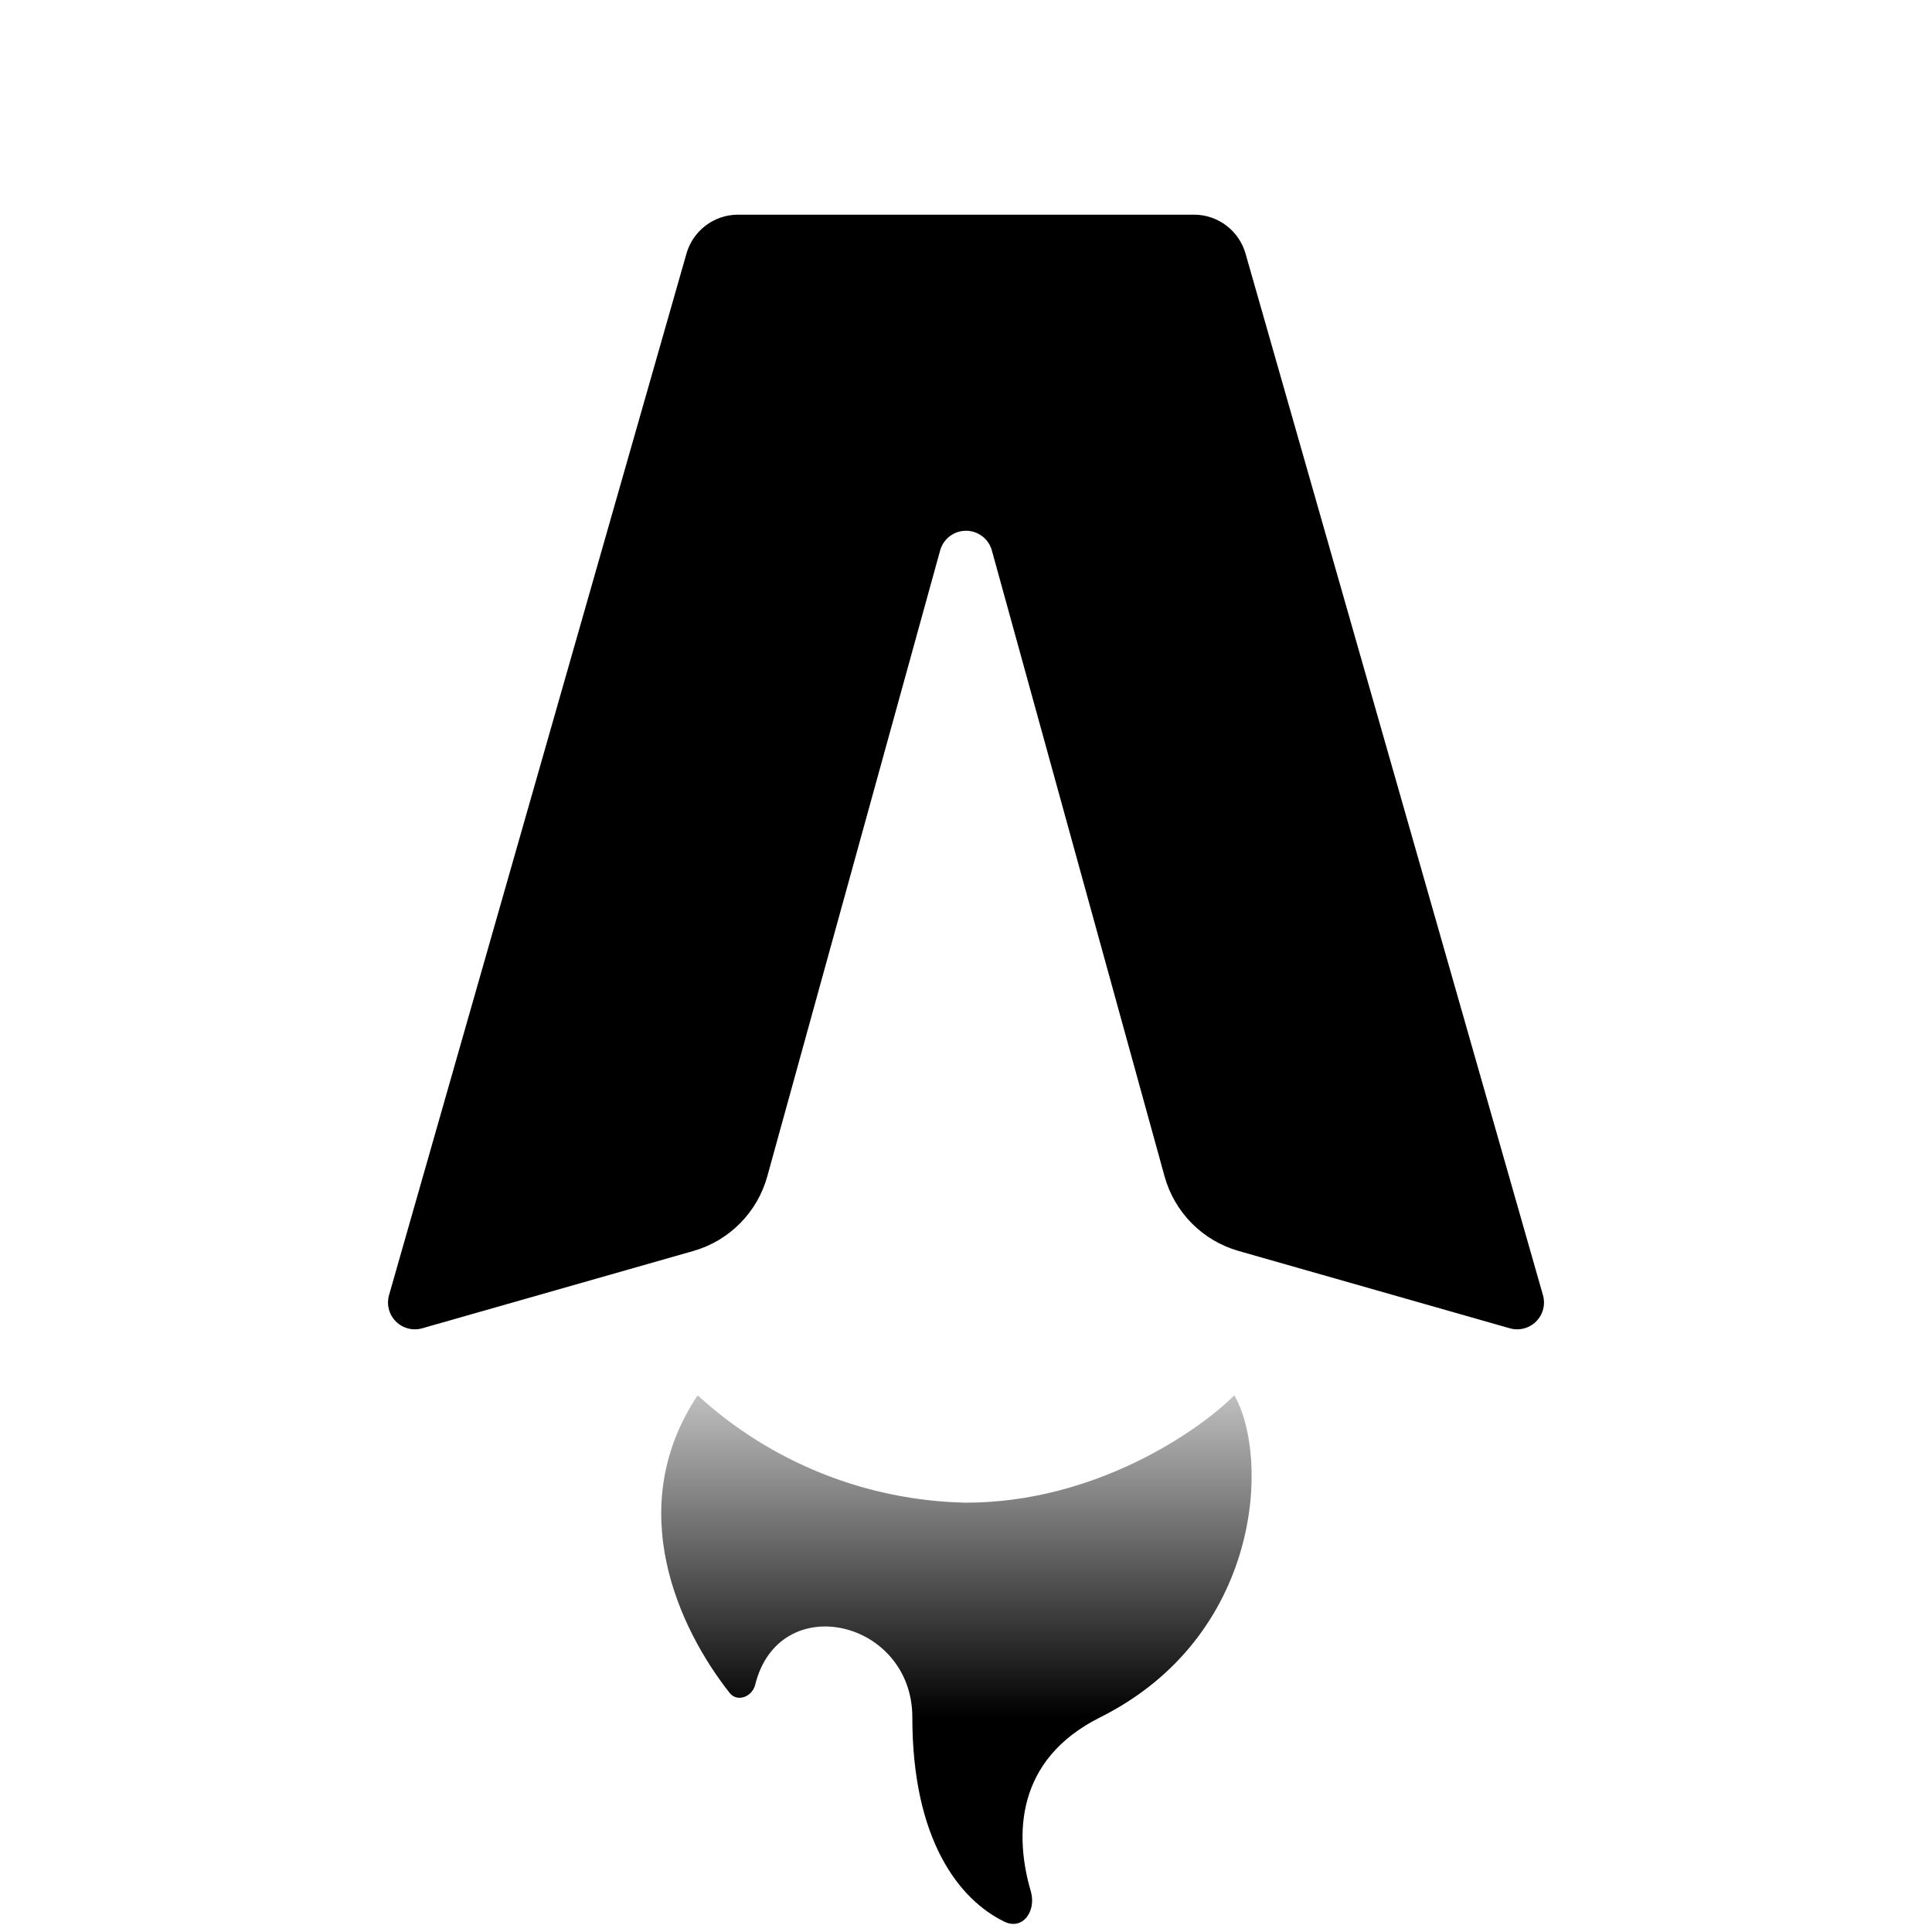
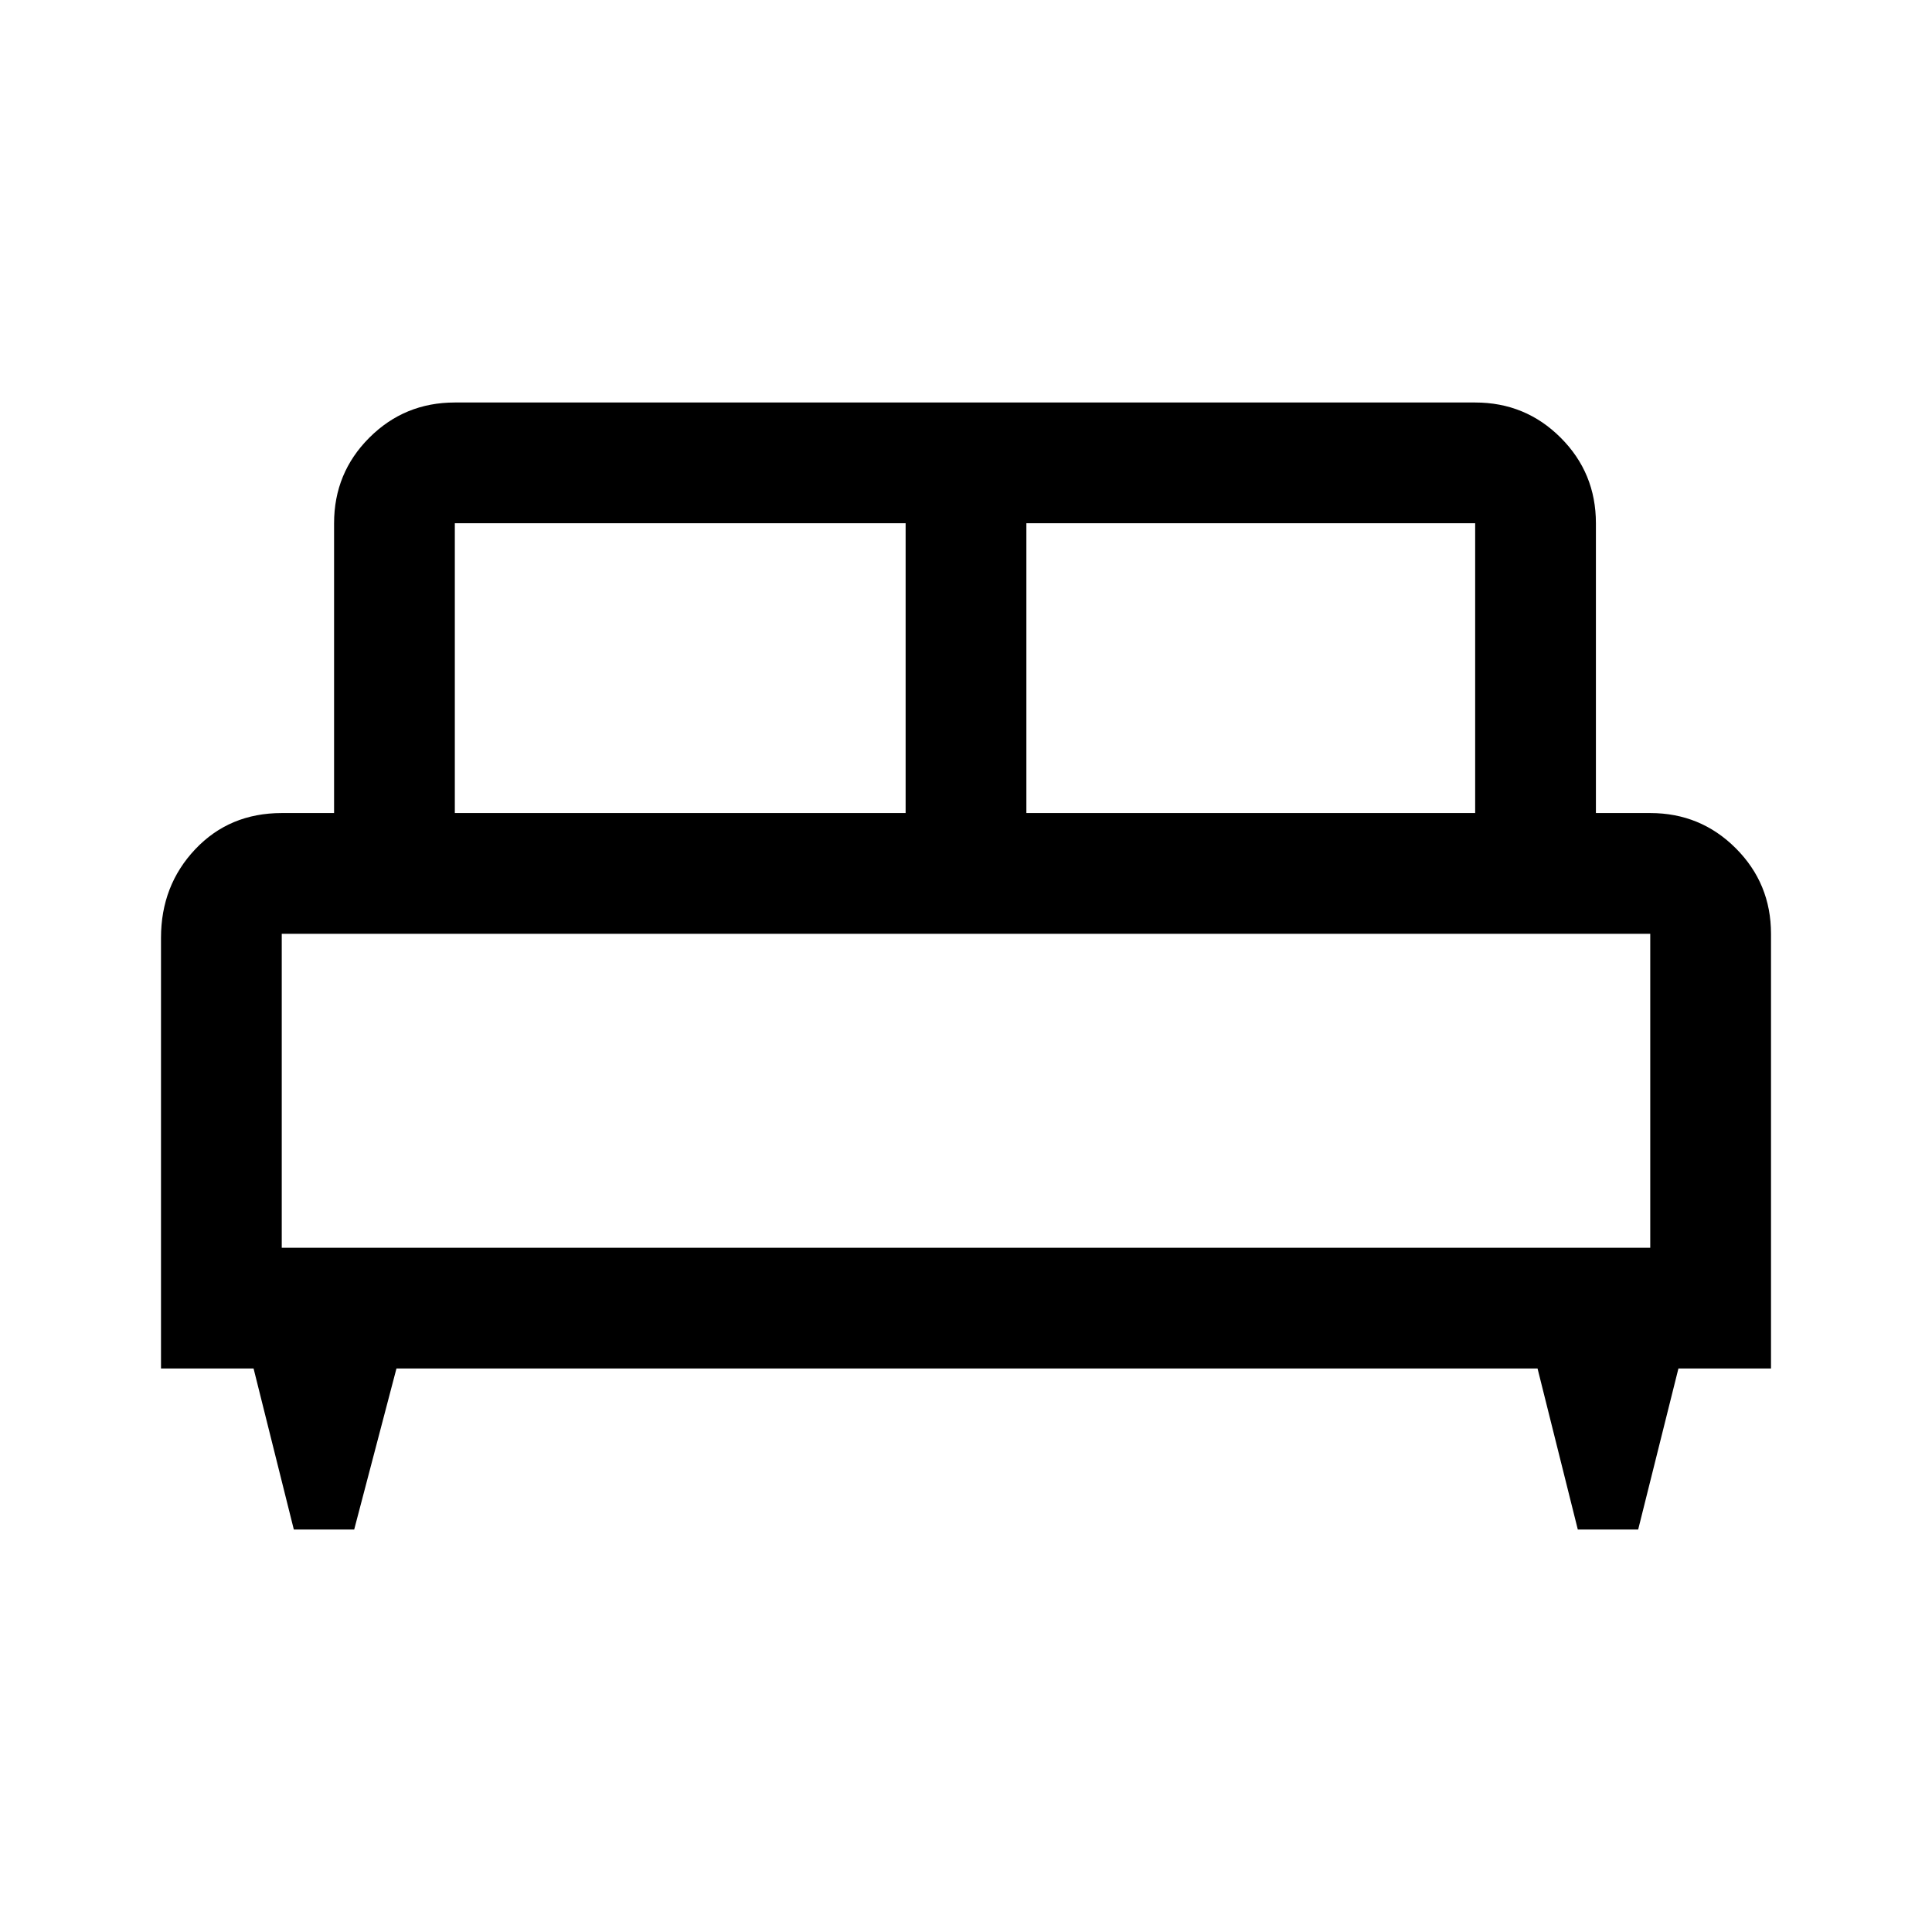
- <svg xmlns="http://www.w3.org/2000/svg" fill="none" viewBox="0 0 36 36">
-   <path fill="#000" d="M22.25 4h-8.5a1 1 0 0 0-.96.73l-5.54 19.4a.5.5 0 0 0 .62.62l5.05-1.44a2 2 0 0 0 1.38-1.4l3.22-11.66a.5.5 0 0 1 .96 0l3.22 11.67a2 2 0 0 0 1.38 1.39l5.05 1.44a.5.5 0 0 0 .62-.62l-5.54-19.4a1 1 0 0 0-.96-.73Z" />
-   <path fill="url(#gradient)" d="M18 28a7.63 7.63 0 0 1-5-2c-1.4 2.1-.35 4.35.6 5.55.14.17.41.07.47-.15.44-1.8 2.93-1.22 2.93.6 0 2.28.87 3.4 1.72 3.81.34.16.59-.2.49-.56-.31-1.05-.29-2.46 1.29-3.25 3-1.5 3.17-4.83 2.5-6-.67.67-2.6 2-5 2Z" />
-   <defs>
-     <linearGradient id="gradient" x1="16" x2="16" y1="32" y2="24" gradientUnits="userSpaceOnUse">
-       <stop stop-color="#000" />
-       <stop offset="1" stop-color="#000" stop-opacity="0" />
-     </linearGradient>
-   </defs>
-   <style>
-     @media (prefers-color-scheme:dark){:root{filter:invert(100%)}}
-   </style>
+ <svg xmlns="http://www.w3.org/2000/svg" height="48" width="48">
+   <path d="M8.8 38H7.3l-1-4H4V23.3q0-1.3.85-2.2.85-.9 2.15-.9h1.3V13q0-1.25.875-2.125T11.3 10h25.35q1.25 0 2.125.875T39.65 13v7.2H41q1.25 0 2.125.875T44 23.2V34h-2.3l-1 4h-1.5l-1-4H9.85Zm16.7-17.8h11.15V13H25.5Zm-14.2 0h11.2V13H11.3ZM7 31h34v-7.8H7Zm34 0H7h34Z" />
</svg>
